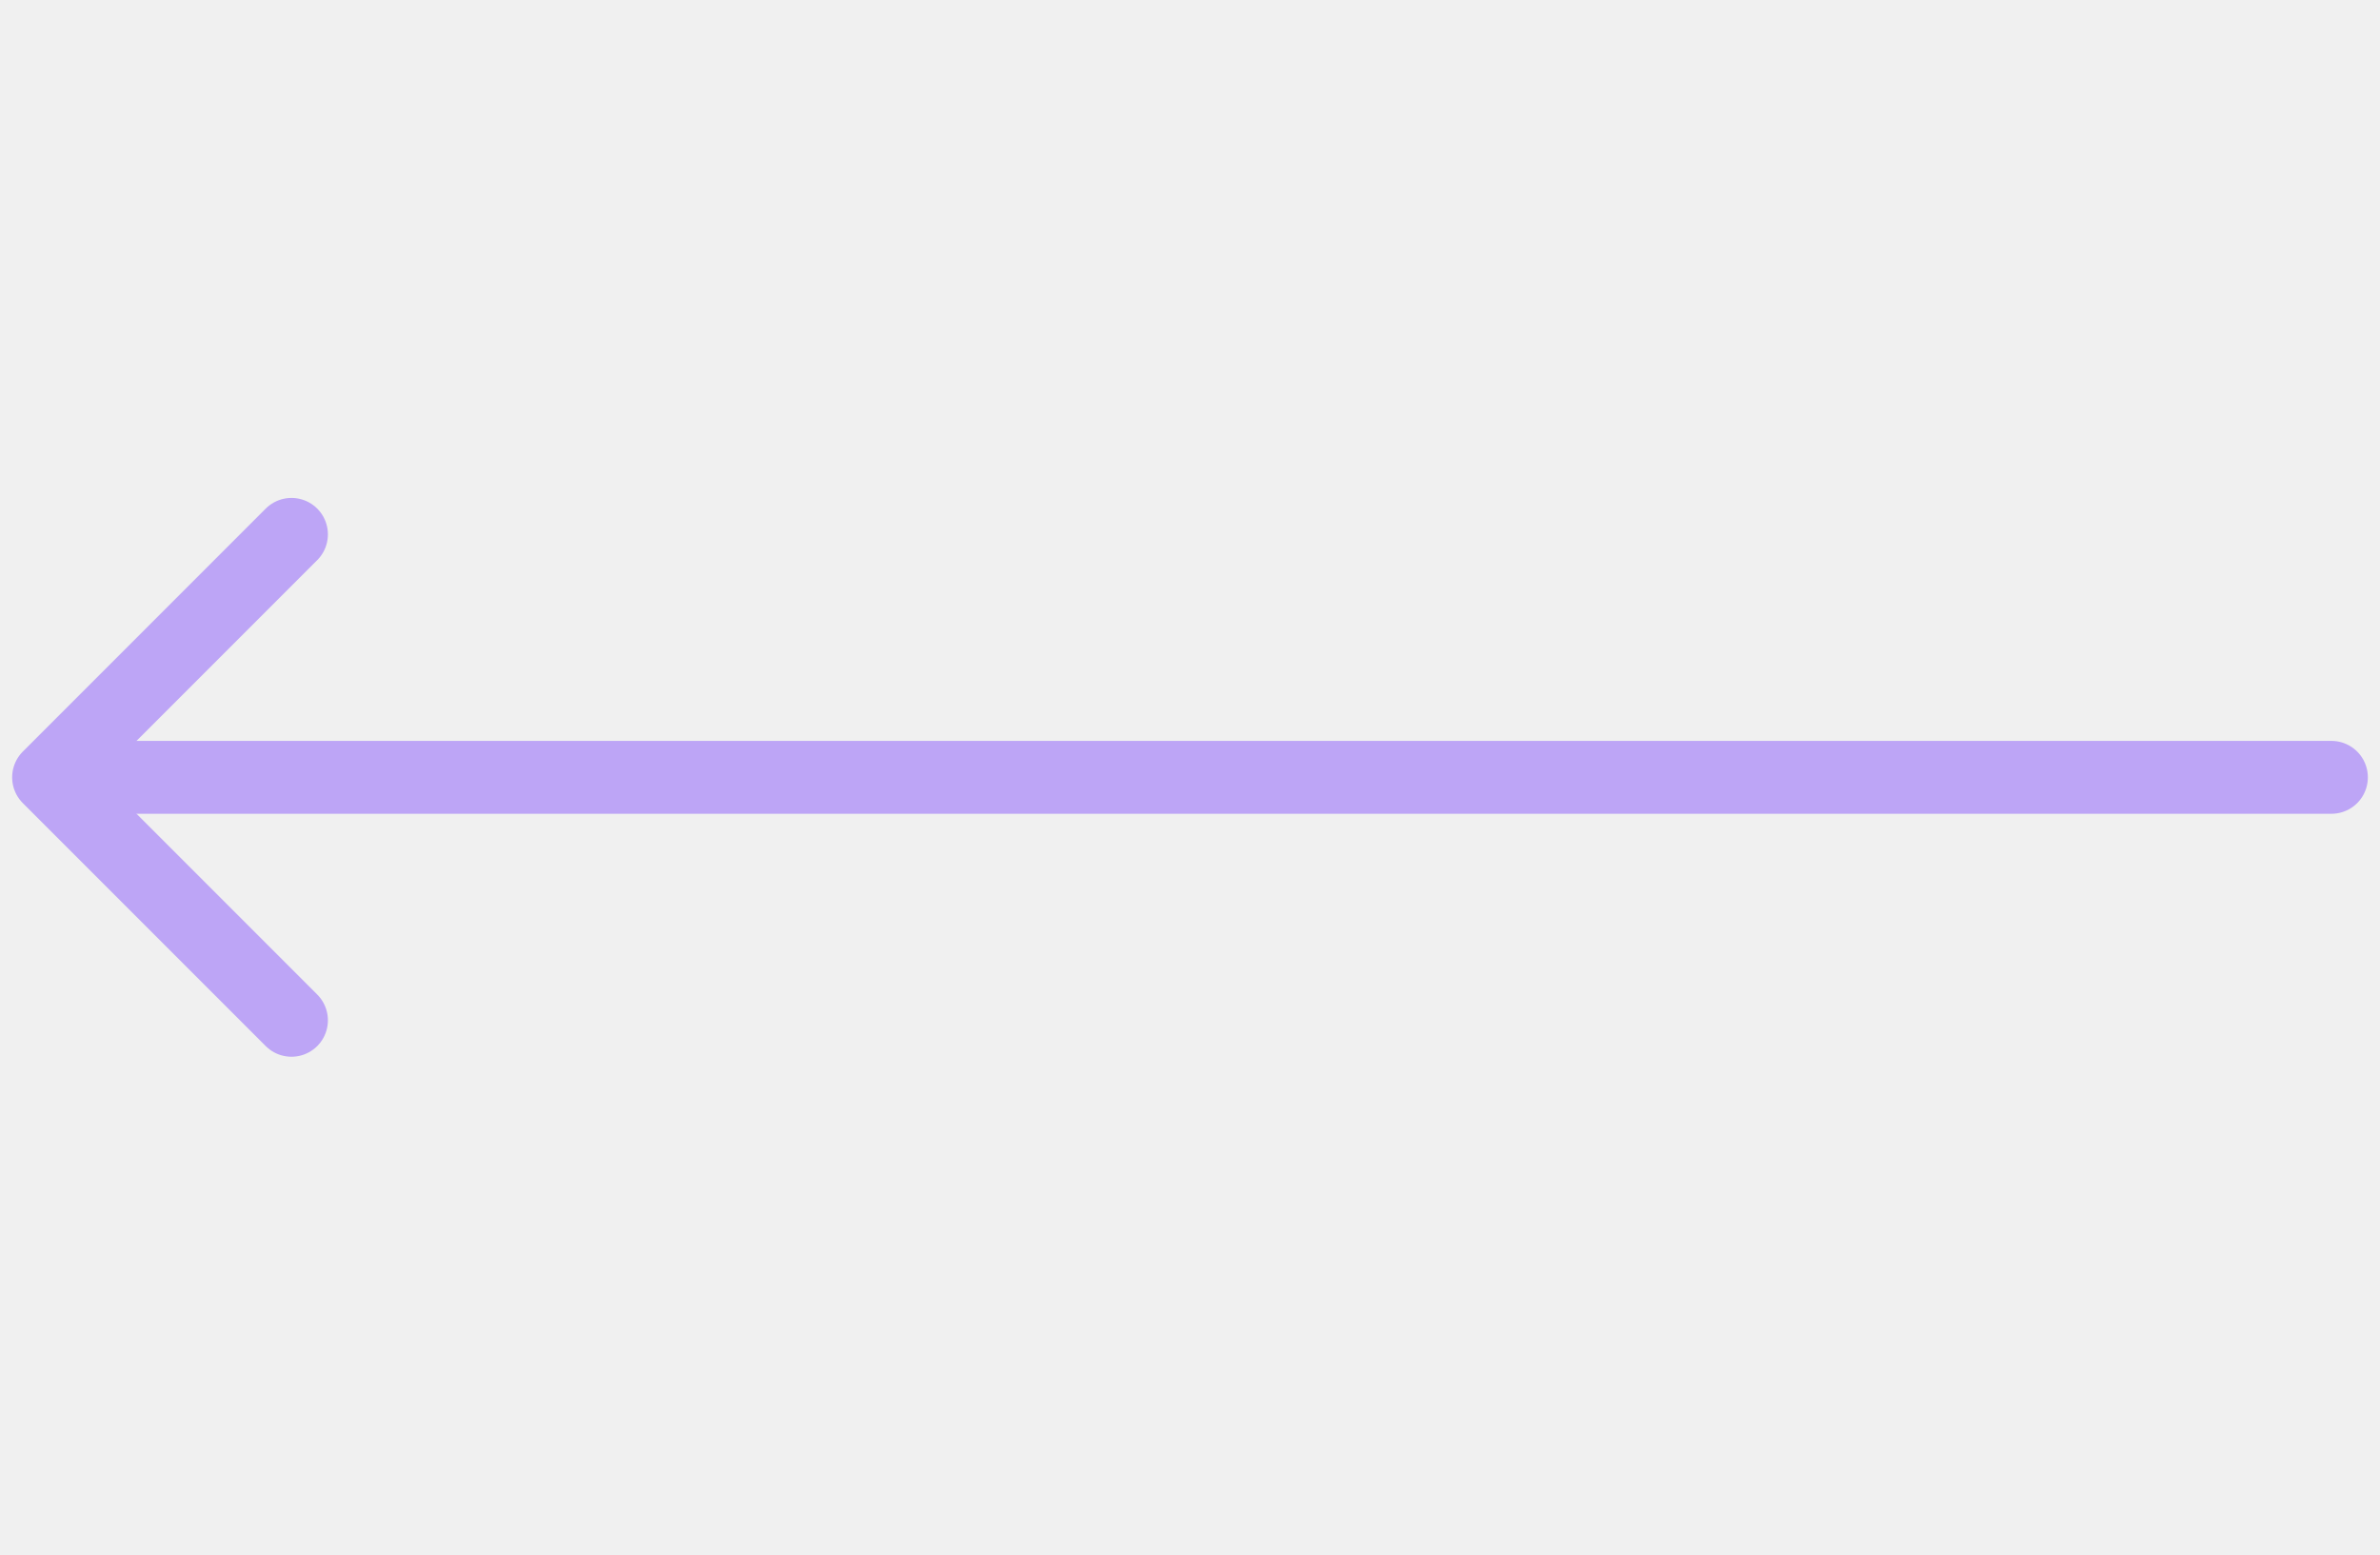
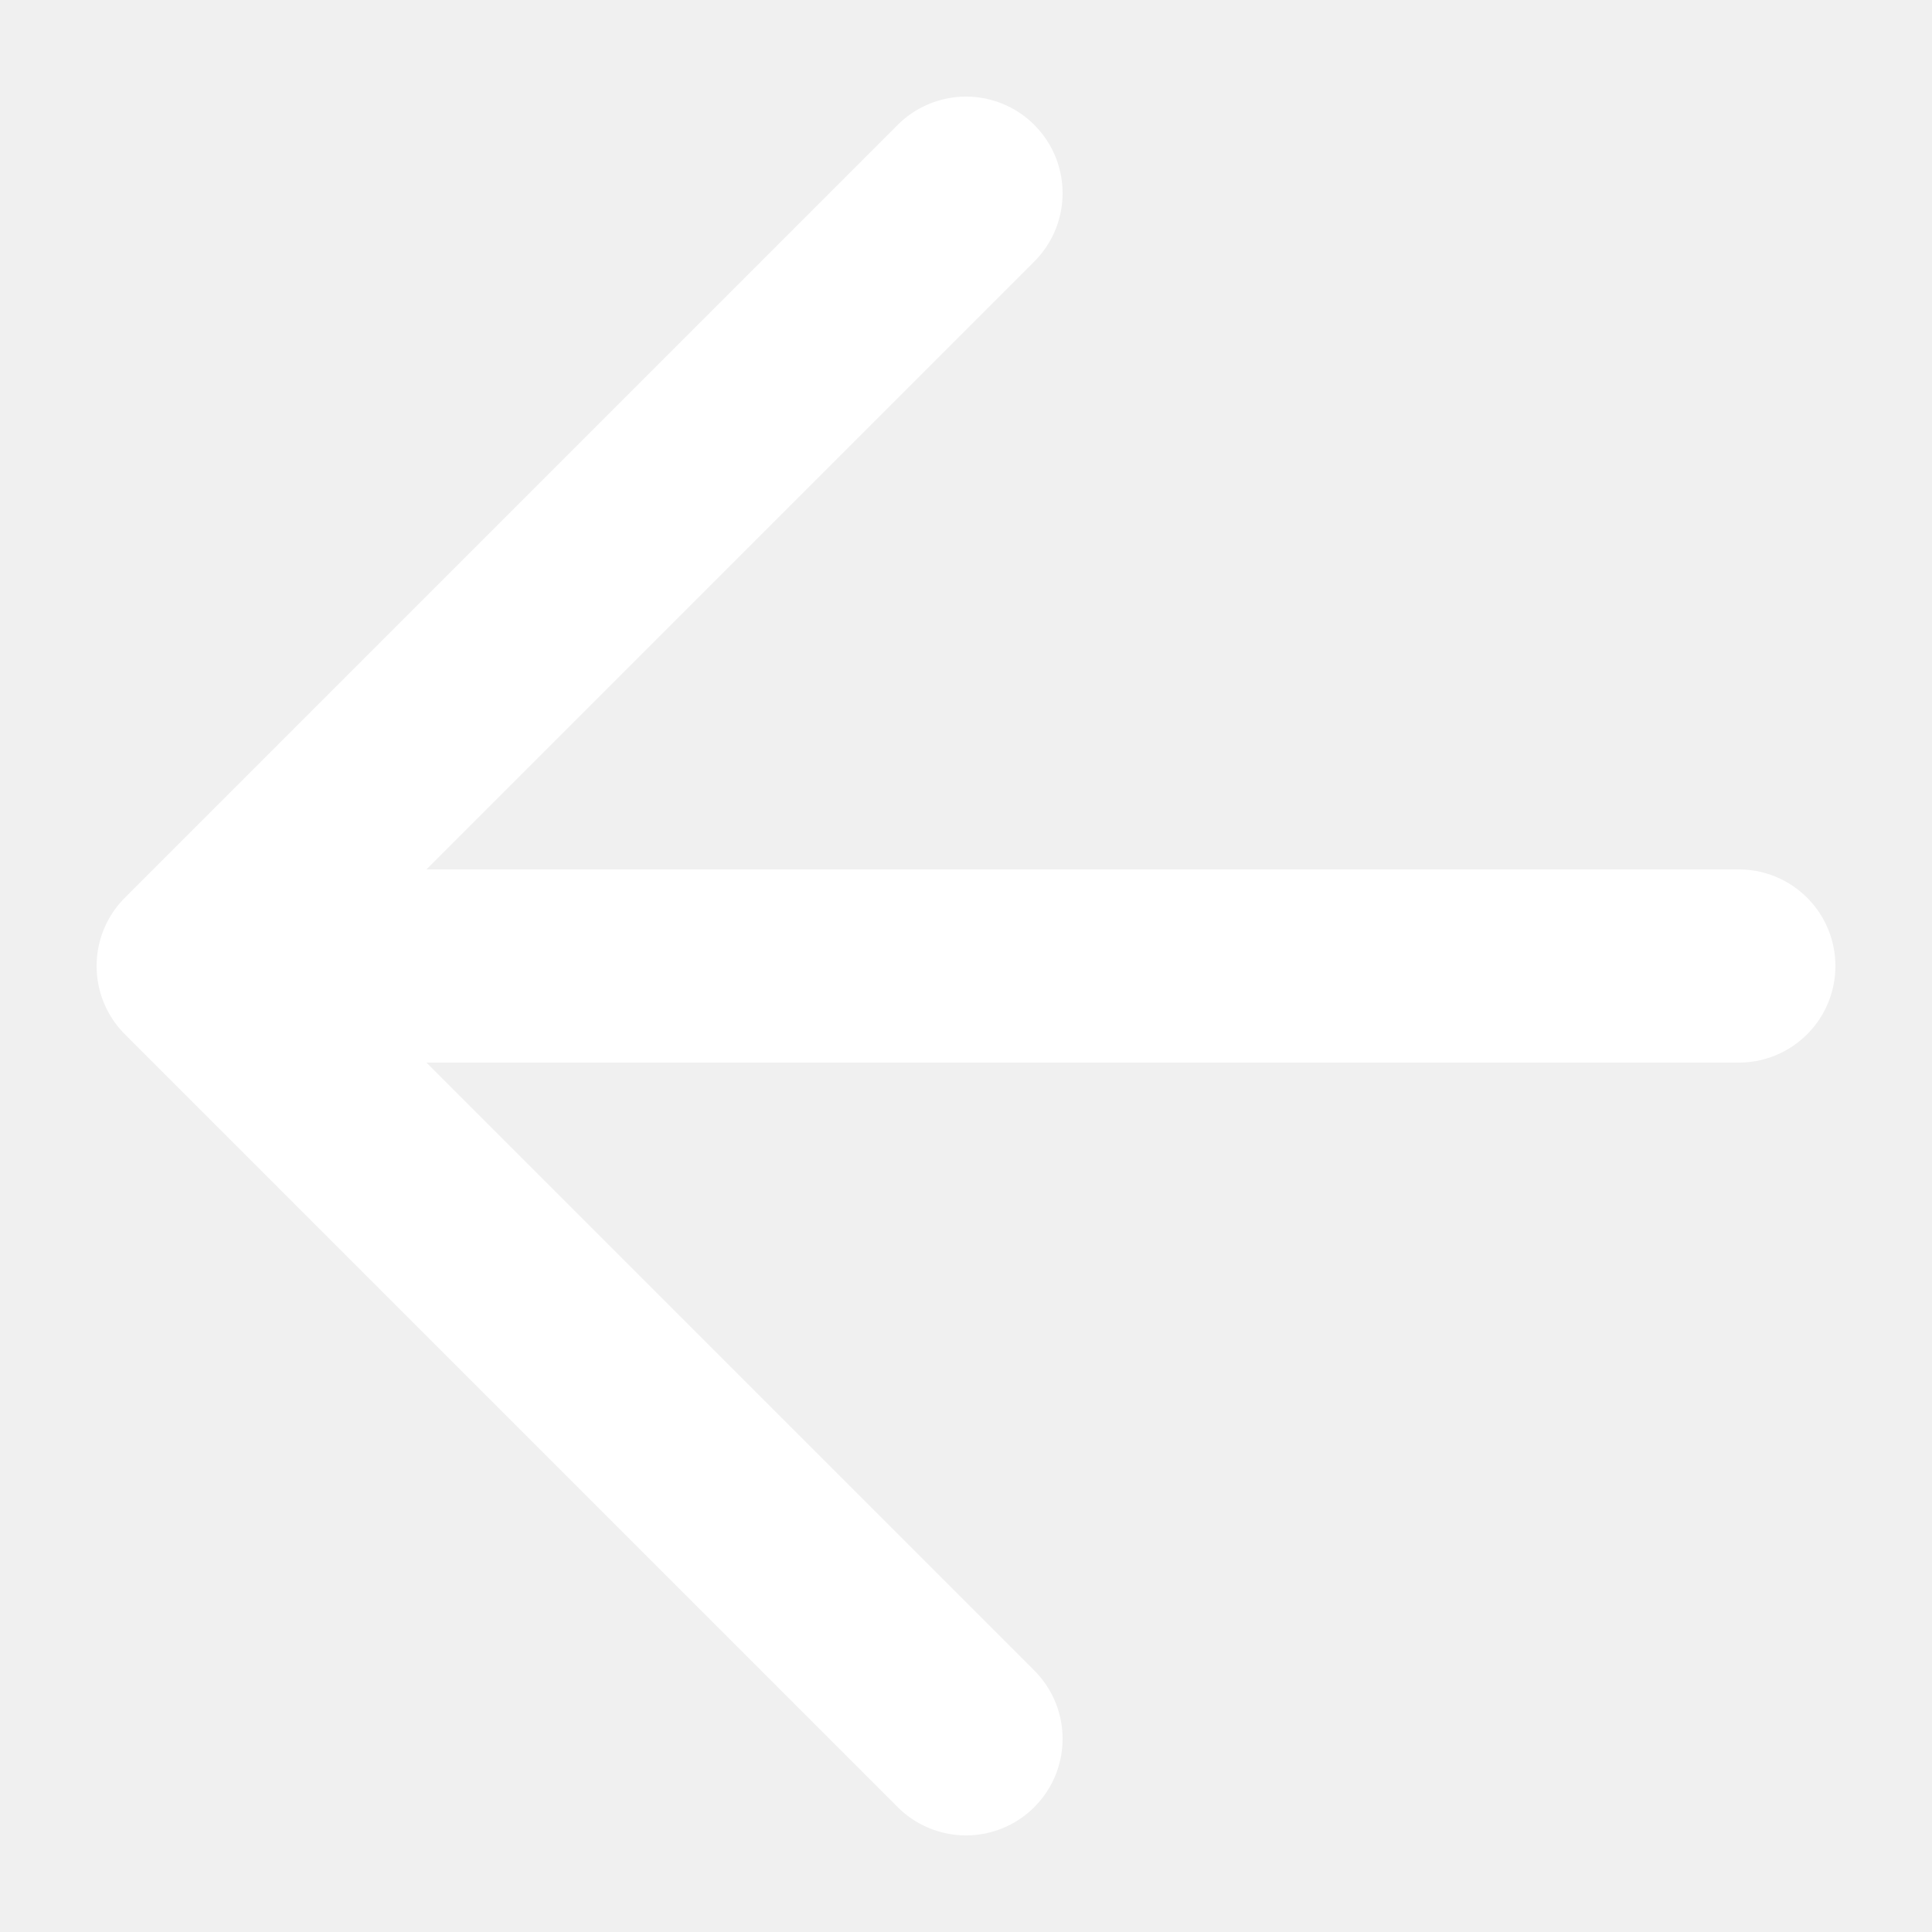
- <svg xmlns="http://www.w3.org/2000/svg" width="49" height="32" viewBox="0 0 49 32" fill="none">
-   <g clip-path="url(#clip0)">
-     <path d="M2 16H48" stroke="#BDA5F6" stroke-width="1.5" stroke-linecap="round" stroke-linejoin="round" />
-     <path d="M6.001 21.001L1 16L6.001 10.999" stroke="#BDA5F6" stroke-width="1.5" stroke-linecap="round" stroke-linejoin="round" />
-   </g>
-   <defs>
-     <clipPath id="clip0">
-       <rect width="32" height="49" fill="white" transform="translate(49) rotate(90)" />
-     </clipPath>
-   </defs>
+ <svg xmlns="http://www.w3.org/2000/svg" width="10" height="10" viewBox="0 0 10 10" fill="none">
+   <path d="M9 5H1M1 5L5 9M1 5L5 1" stroke="white" stroke-linecap="round" stroke-linejoin="round" />
</svg>
